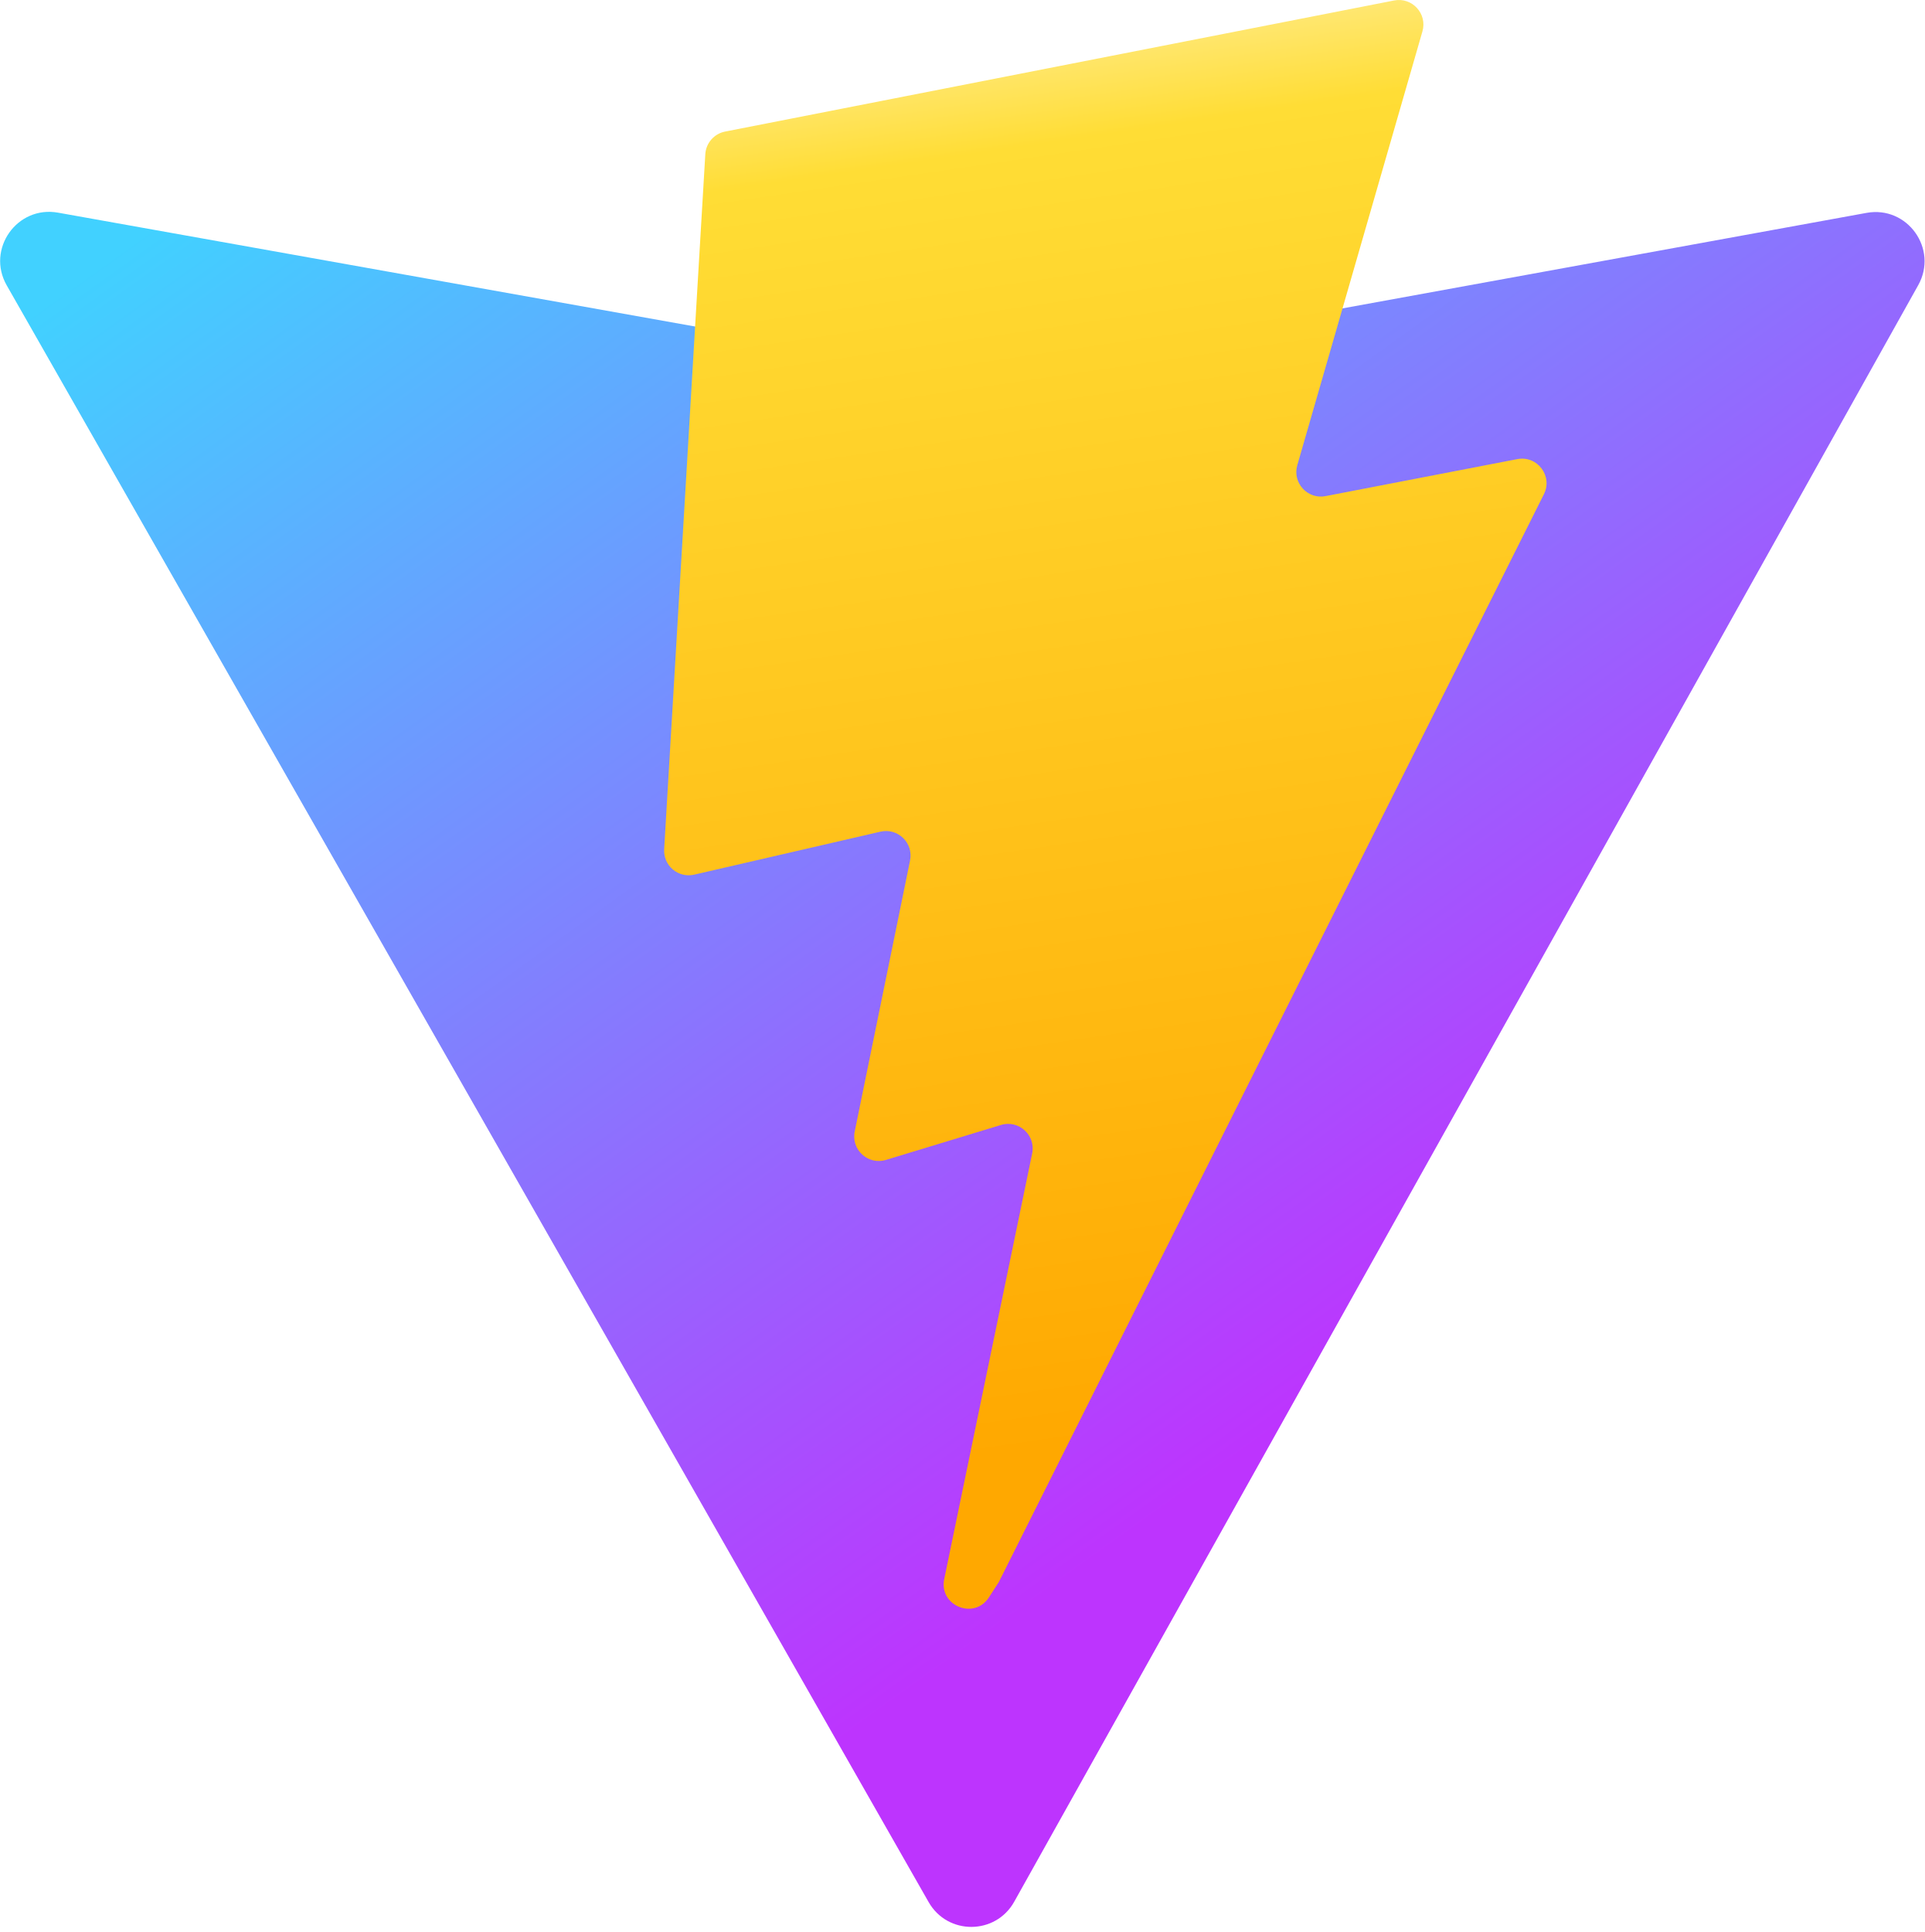
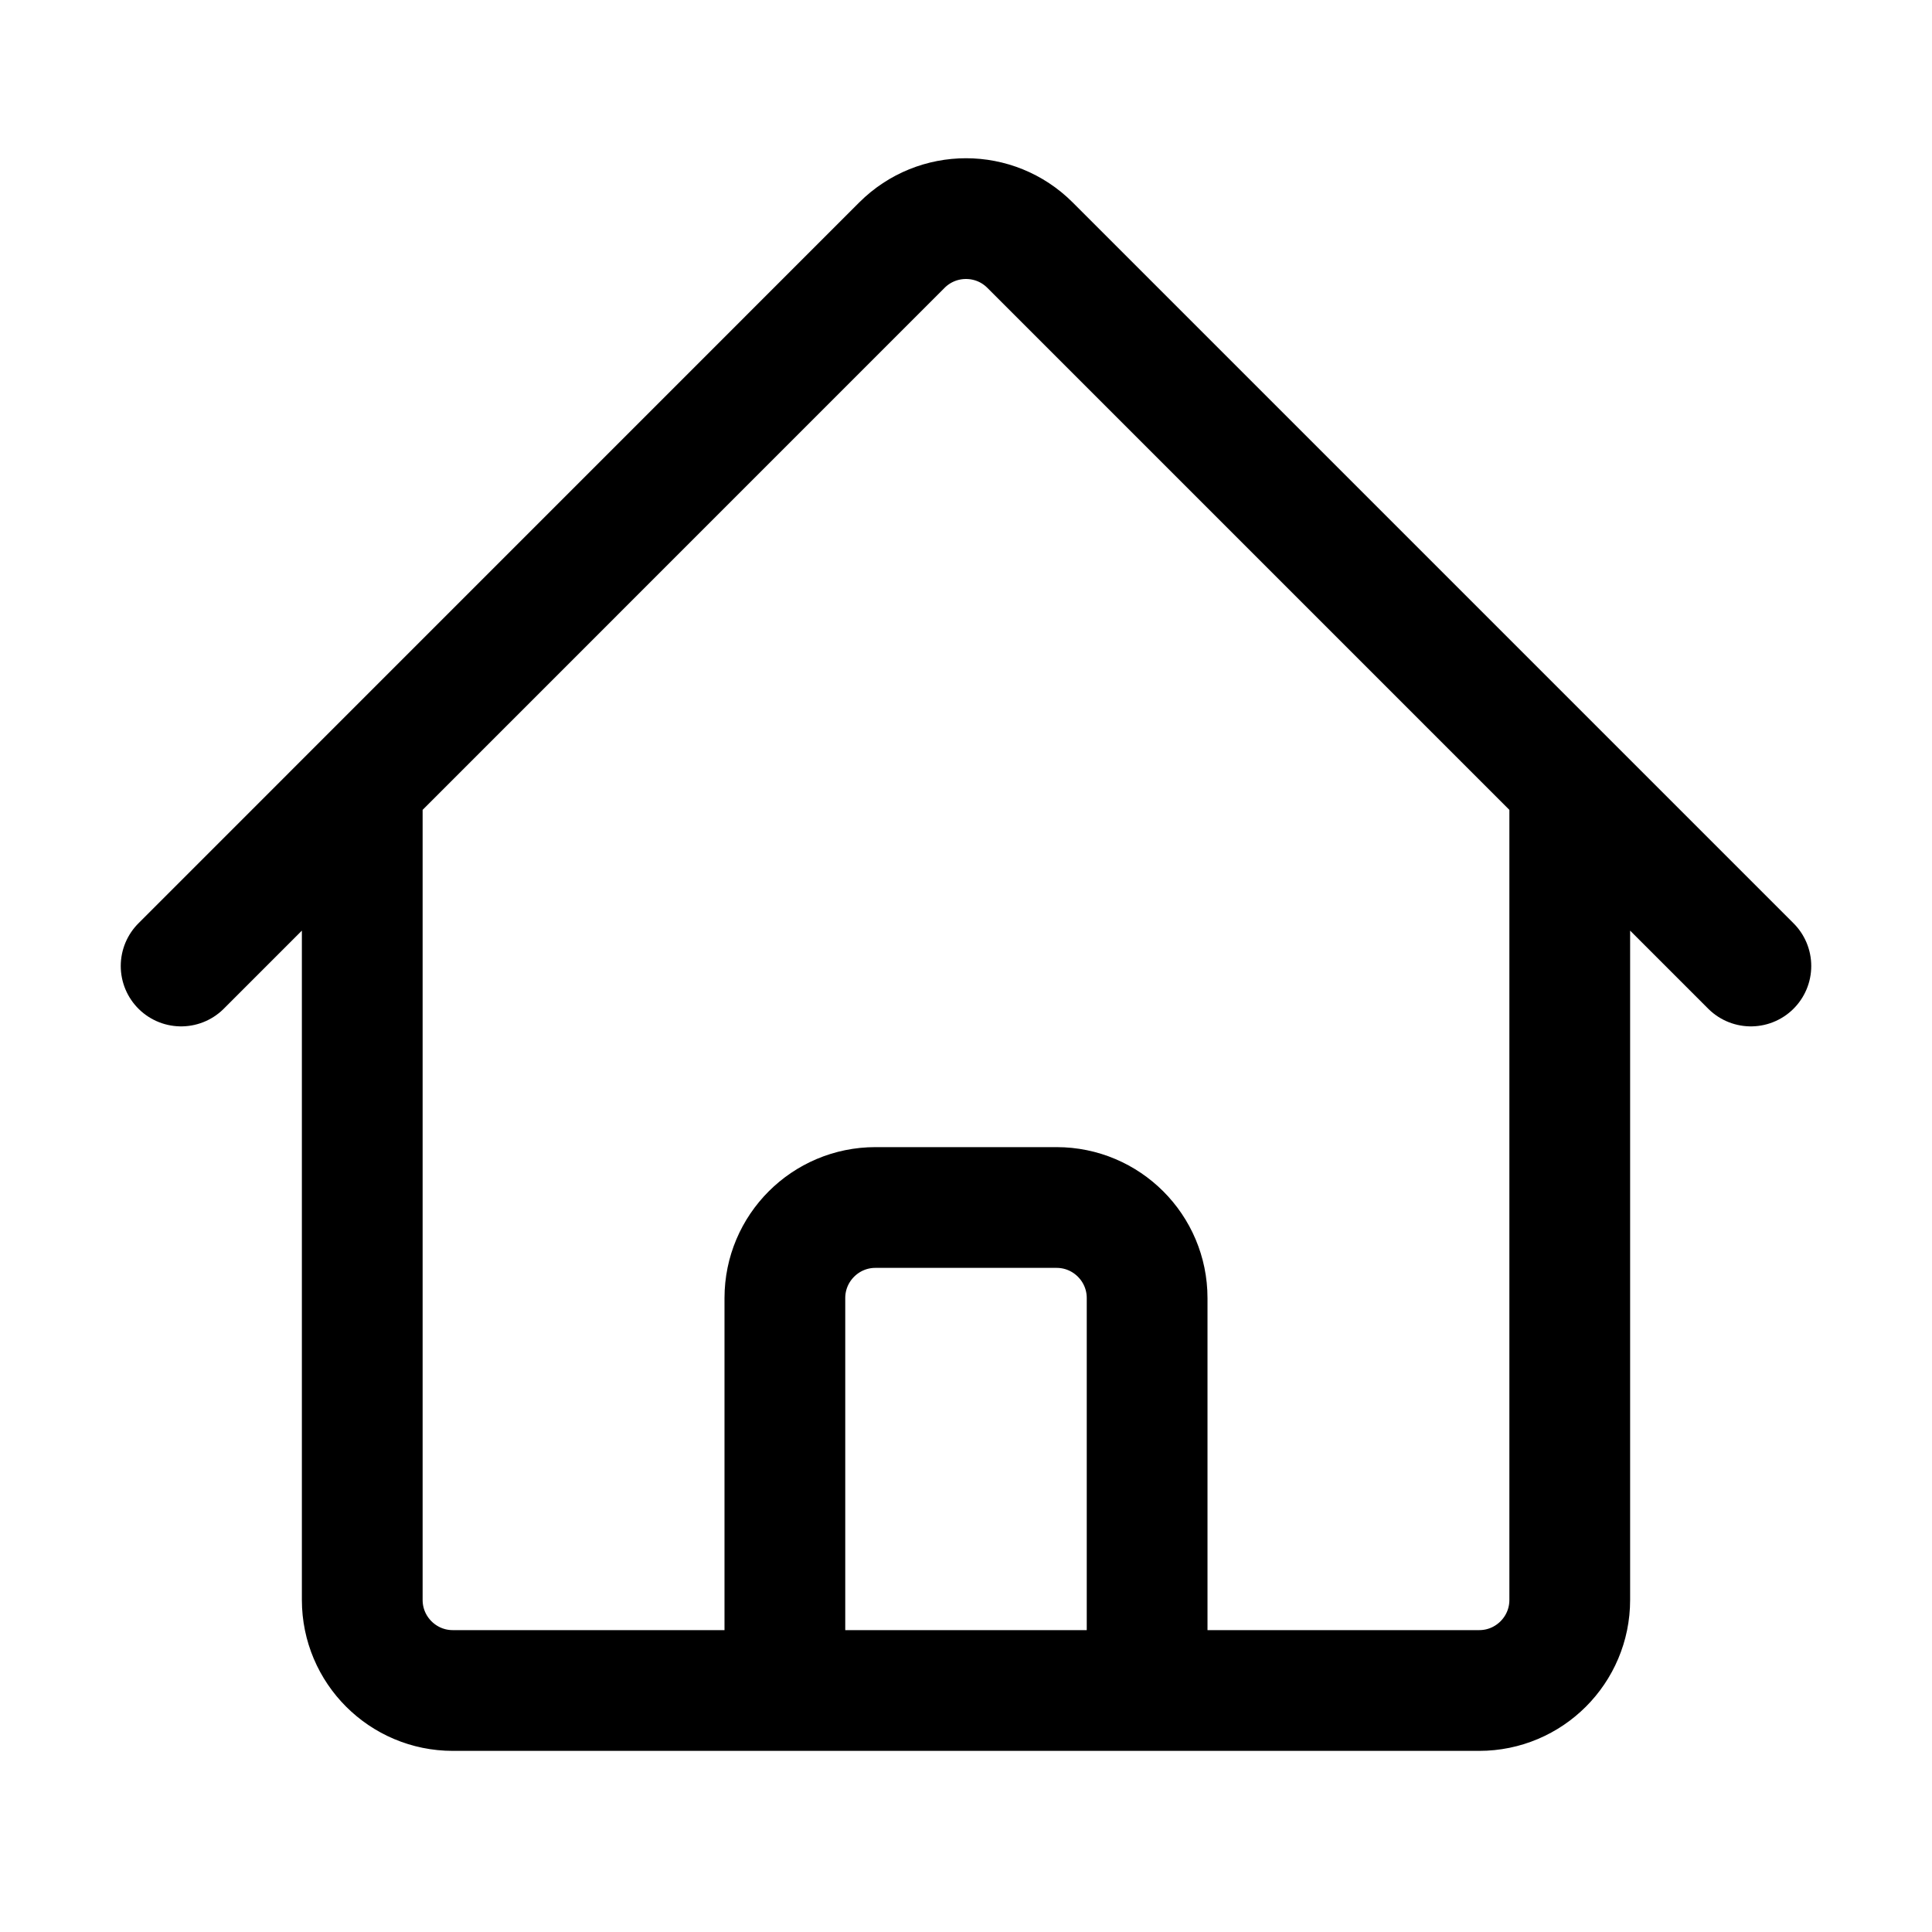
- <svg xmlns="http://www.w3.org/2000/svg" aria-hidden="true" role="img" class="iconify iconify--logos" width="31.88" height="32" preserveAspectRatio="xMidYMid meet" viewBox="0 0 256 257">
-   <defs>
-     <linearGradient id="IconifyId1813088fe1fbc01fb466" x1="-.828%" x2="57.636%" y1="7.652%" y2="78.411%">
-       <stop offset="0%" stop-color="#41D1FF" />
-       <stop offset="100%" stop-color="#BD34FE" />
-     </linearGradient>
-     <linearGradient id="IconifyId1813088fe1fbc01fb467" x1="43.376%" x2="50.316%" y1="2.242%" y2="89.03%">
-       <stop offset="0%" stop-color="#FFEA83" />
-       <stop offset="8.333%" stop-color="#FFDD35" />
-       <stop offset="100%" stop-color="#FFA800" />
-     </linearGradient>
-   </defs>
-   <path fill="url(#IconifyId1813088fe1fbc01fb466)" d="M255.153 37.938L134.897 252.976c-2.483 4.44-8.862 4.466-11.382.048L.875 37.958c-2.746-4.814 1.371-10.646 6.827-9.67l120.385 21.517a6.537 6.537 0 0 0 2.322-.004l117.867-21.483c5.438-.991 9.574 4.796 6.877 9.62Z" />
-   <path fill="url(#IconifyId1813088fe1fbc01fb467)" d="M185.432.063L96.44 17.501a3.268 3.268 0 0 0-2.634 3.014l-5.474 92.456a3.268 3.268 0 0 0 3.997 3.378l24.777-5.718c2.318-.535 4.413 1.507 3.936 3.838l-7.361 36.047c-.495 2.426 1.782 4.5 4.151 3.78l15.304-4.649c2.372-.72 4.652 1.36 4.15 3.788l-11.698 56.621c-.732 3.542 3.979 5.473 5.943 2.437l1.313-2.028l72.516-144.72c1.215-2.423-.88-5.186-3.54-4.672l-25.505 4.922c-2.396.462-4.435-1.77-3.759-4.114l16.646-57.705c.677-2.35-1.37-4.583-3.769-4.113Z" />
+ <svg xmlns="http://www.w3.org/2000/svg" fill="none" viewBox="0 0 24 24" stroke-width="1.5" stroke="currentColor" data-slot="icon" class="w-6 h-6">
+   <path stroke-linecap="round" stroke-linejoin="round" d="m2.25 12 8.954-8.955c.44-.439 1.152-.439 1.591 0L21.75 12M4.5 9.75v10.125c0 .621.504 1.125 1.125 1.125H9.75v-4.875c0-.621.504-1.125 1.125-1.125h2.25c.621 0 1.125.504 1.125 1.125V21h4.125c.621 0 1.125-.504 1.125-1.125V9.75M8.25 21h8.25" />
</svg>
